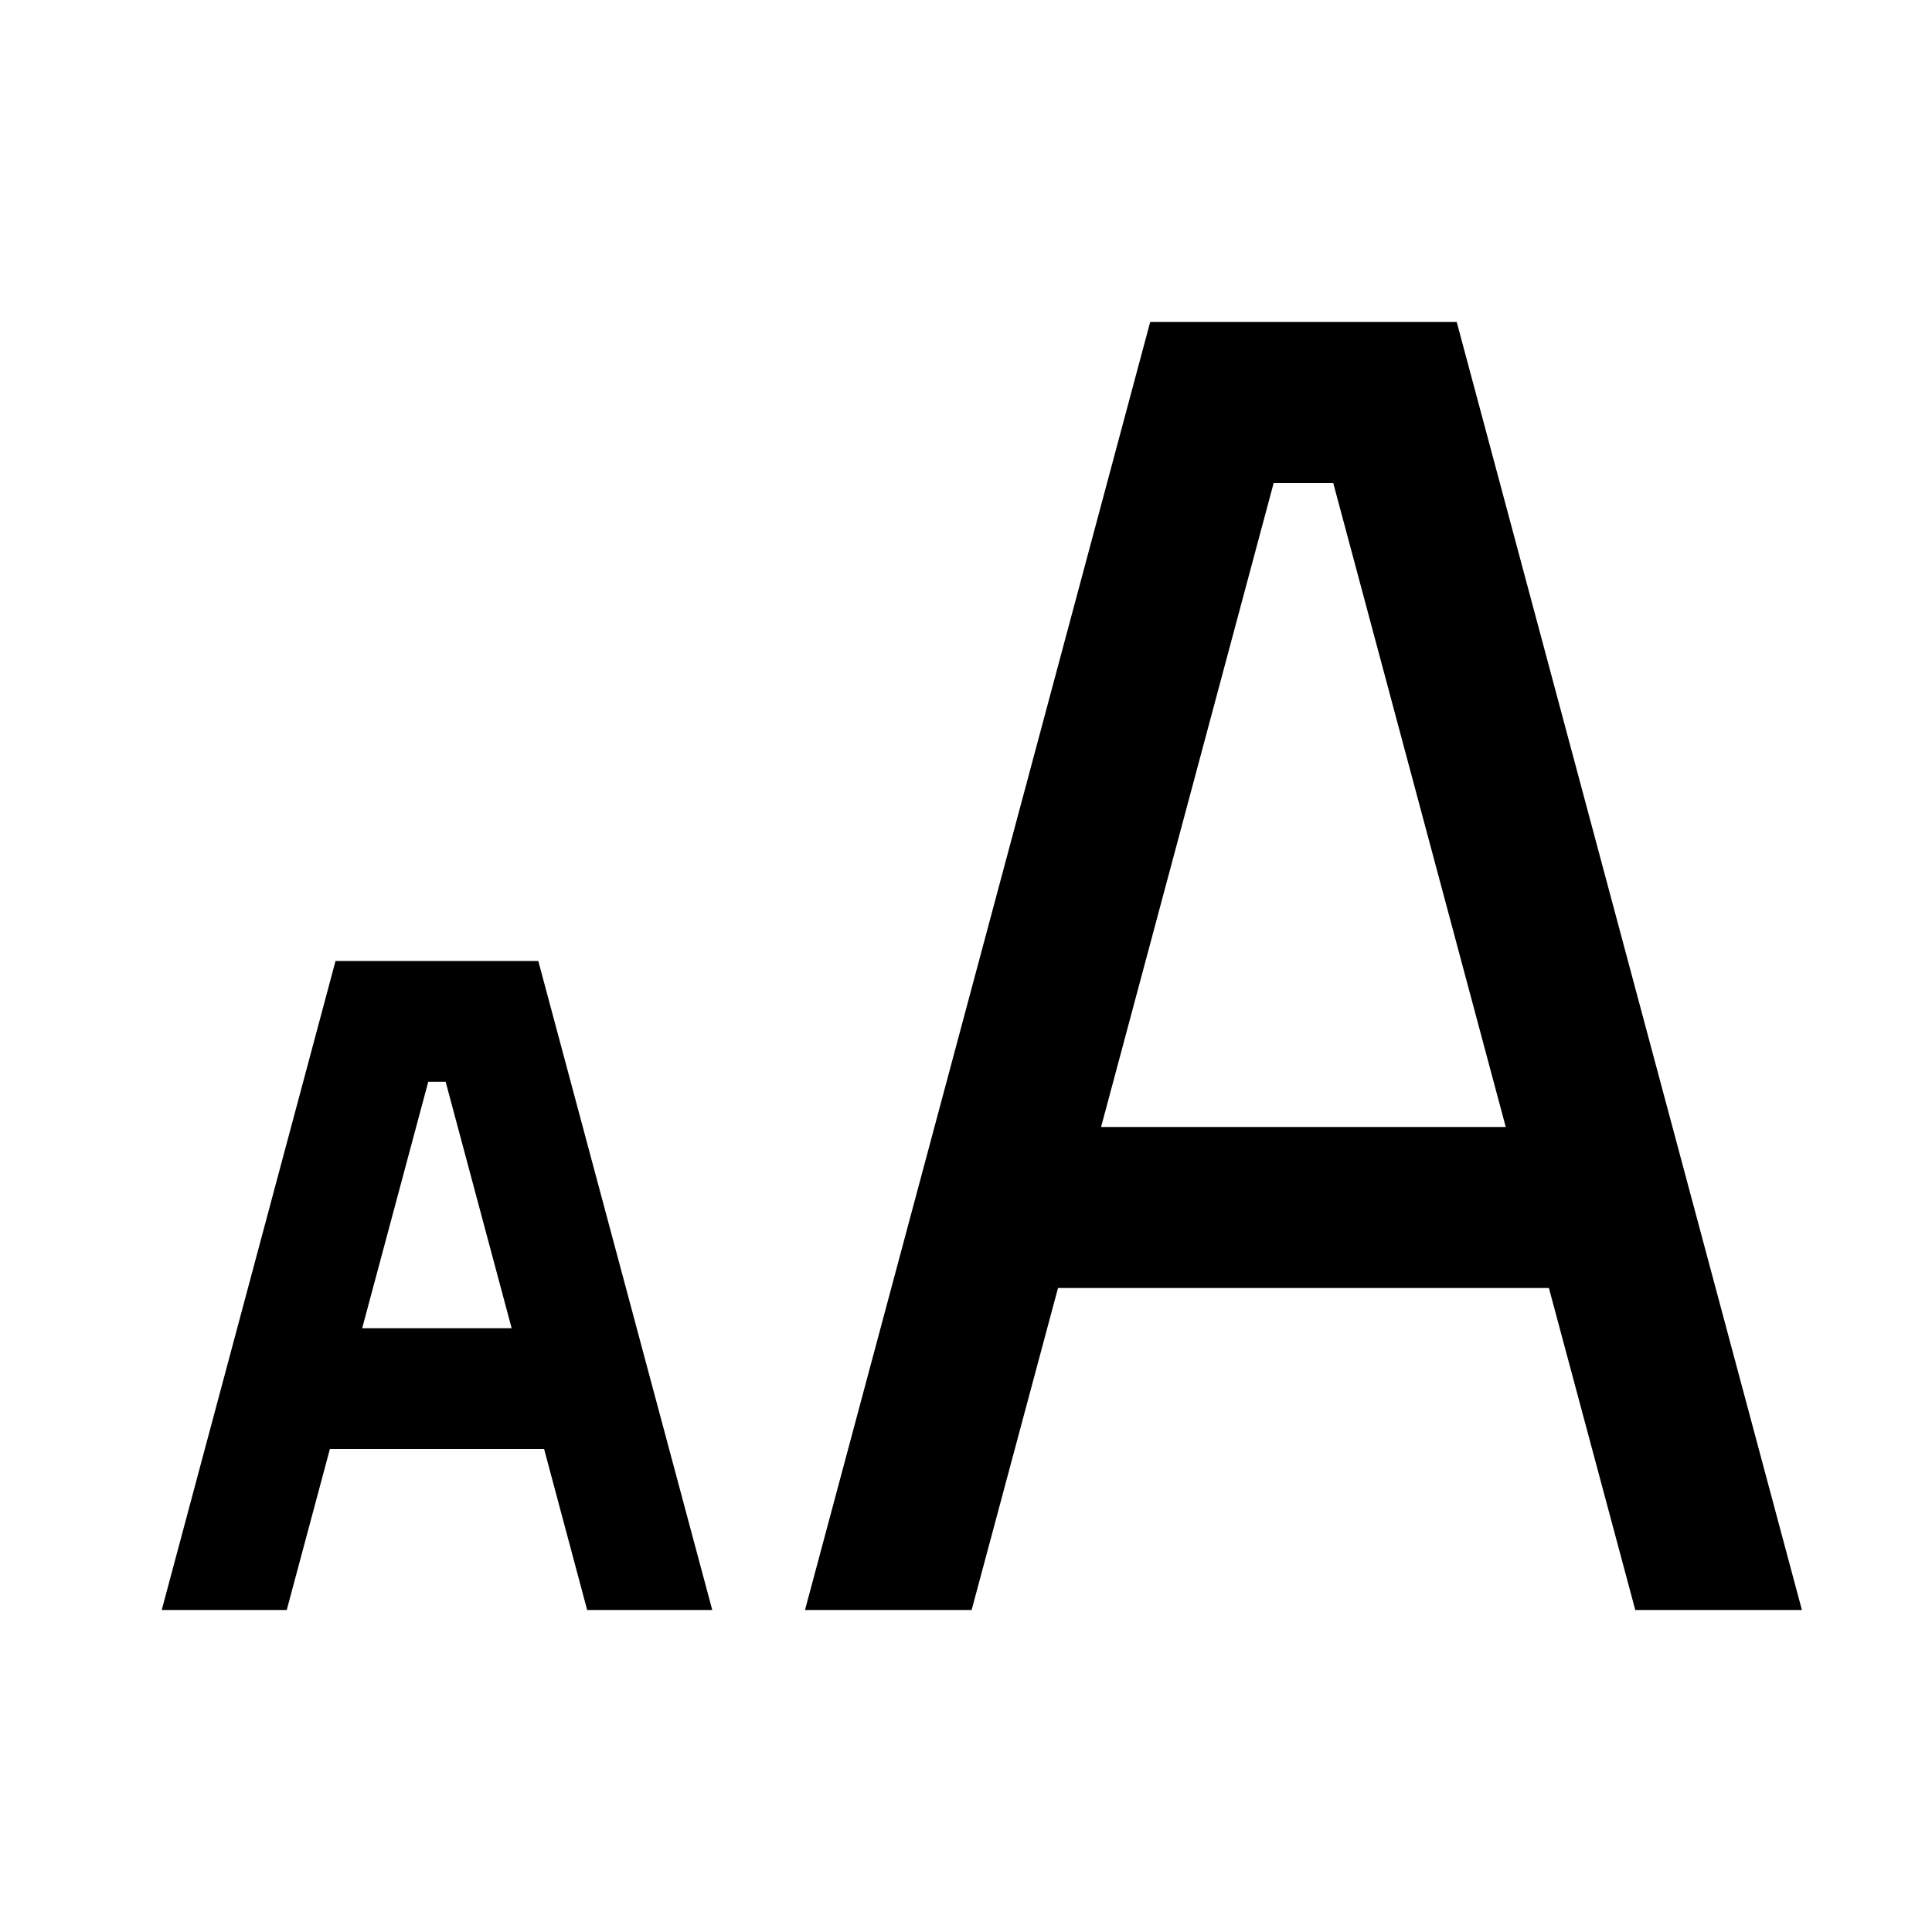
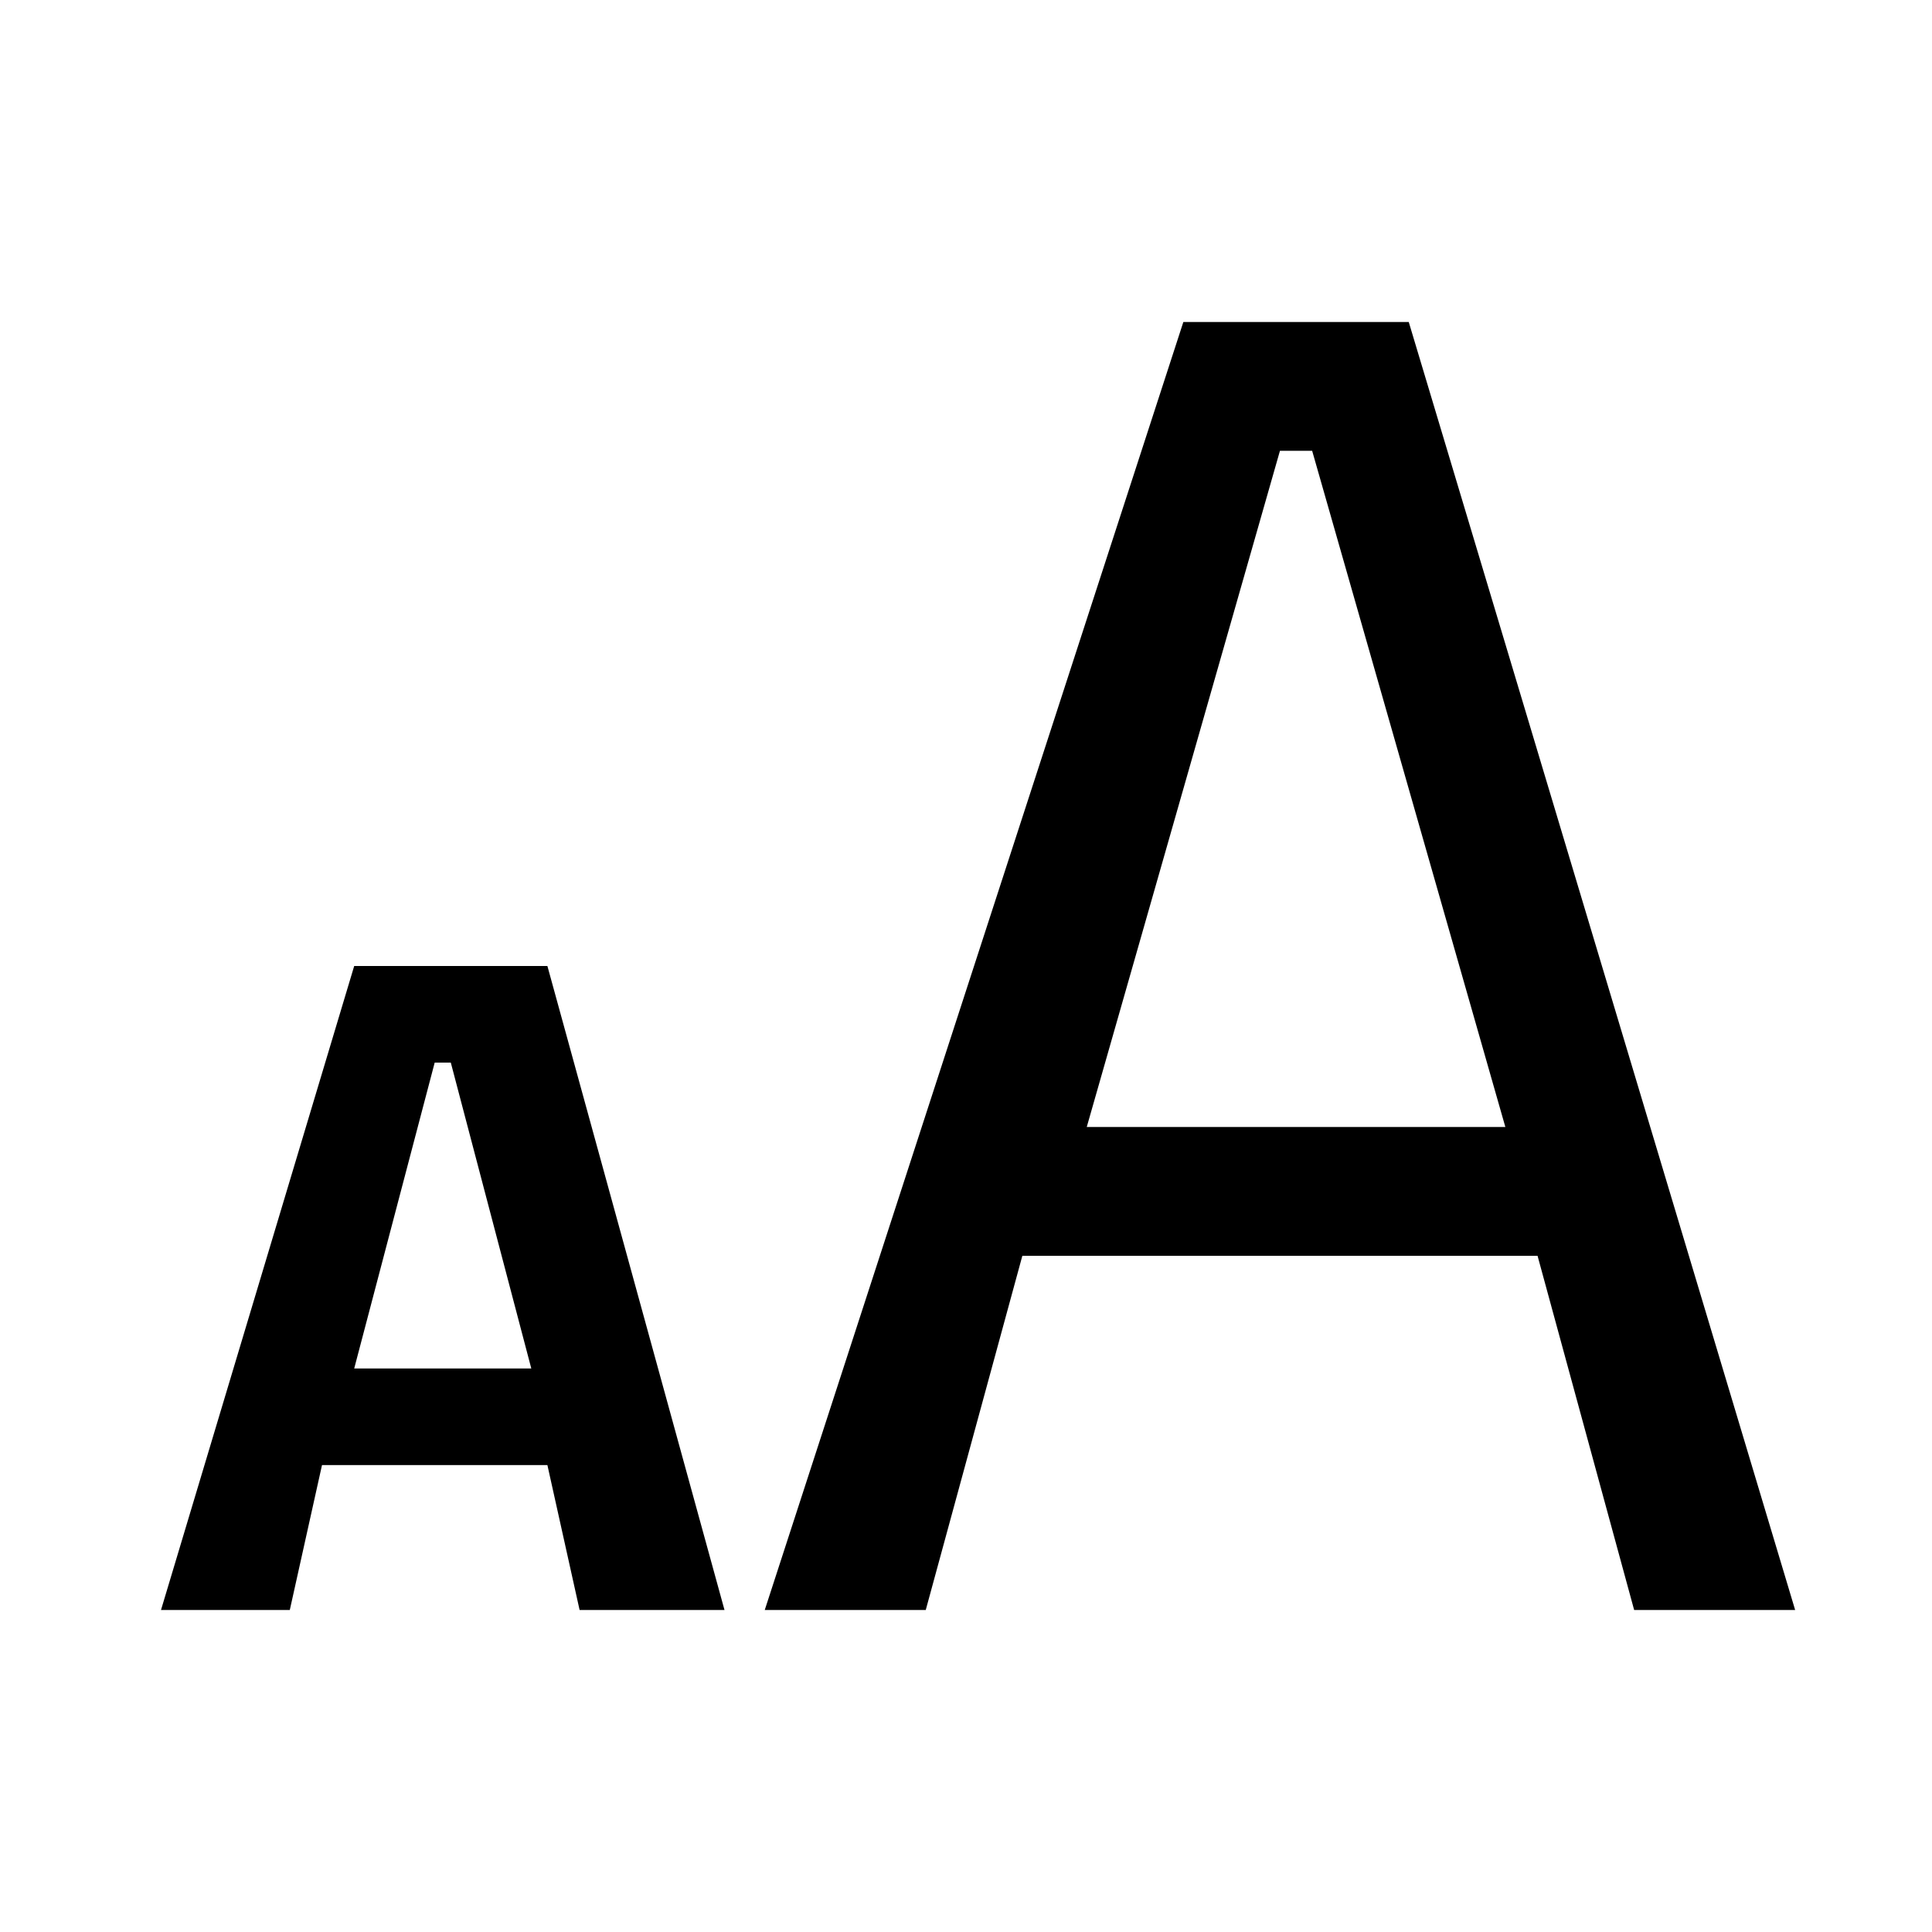
<svg xmlns="http://www.w3.org/2000/svg" viewBox="0 0 24 24">
-   <path fill="currentColor" d="M8.848 20H7.294l-.535-2H4.098l-.536 2H2.009l2.159-8.062h2.519zm-4.349-3.5h1.857l-.82-3.062H5.32zM22.384 20h-2.07l-1.073-4h-6.098l-1.073 4H10l4.288-16h3.808zm-8.706-6h5.027l-2.143-8h-.74z" />
+   <path fill="currentColor" d="M9 20H7.2l-.4-1.8H4L3.6 20H2l2.4-8h2.4zm-4.6-3h2.2l-1-3.8h-.2zM22.3 20h-2l-1.2-4.4h-6.4L11.5 20h-2l5.2-16h2.8zm-8.8-6h5.2l-2.4-8.4h-.4z" />
</svg>
